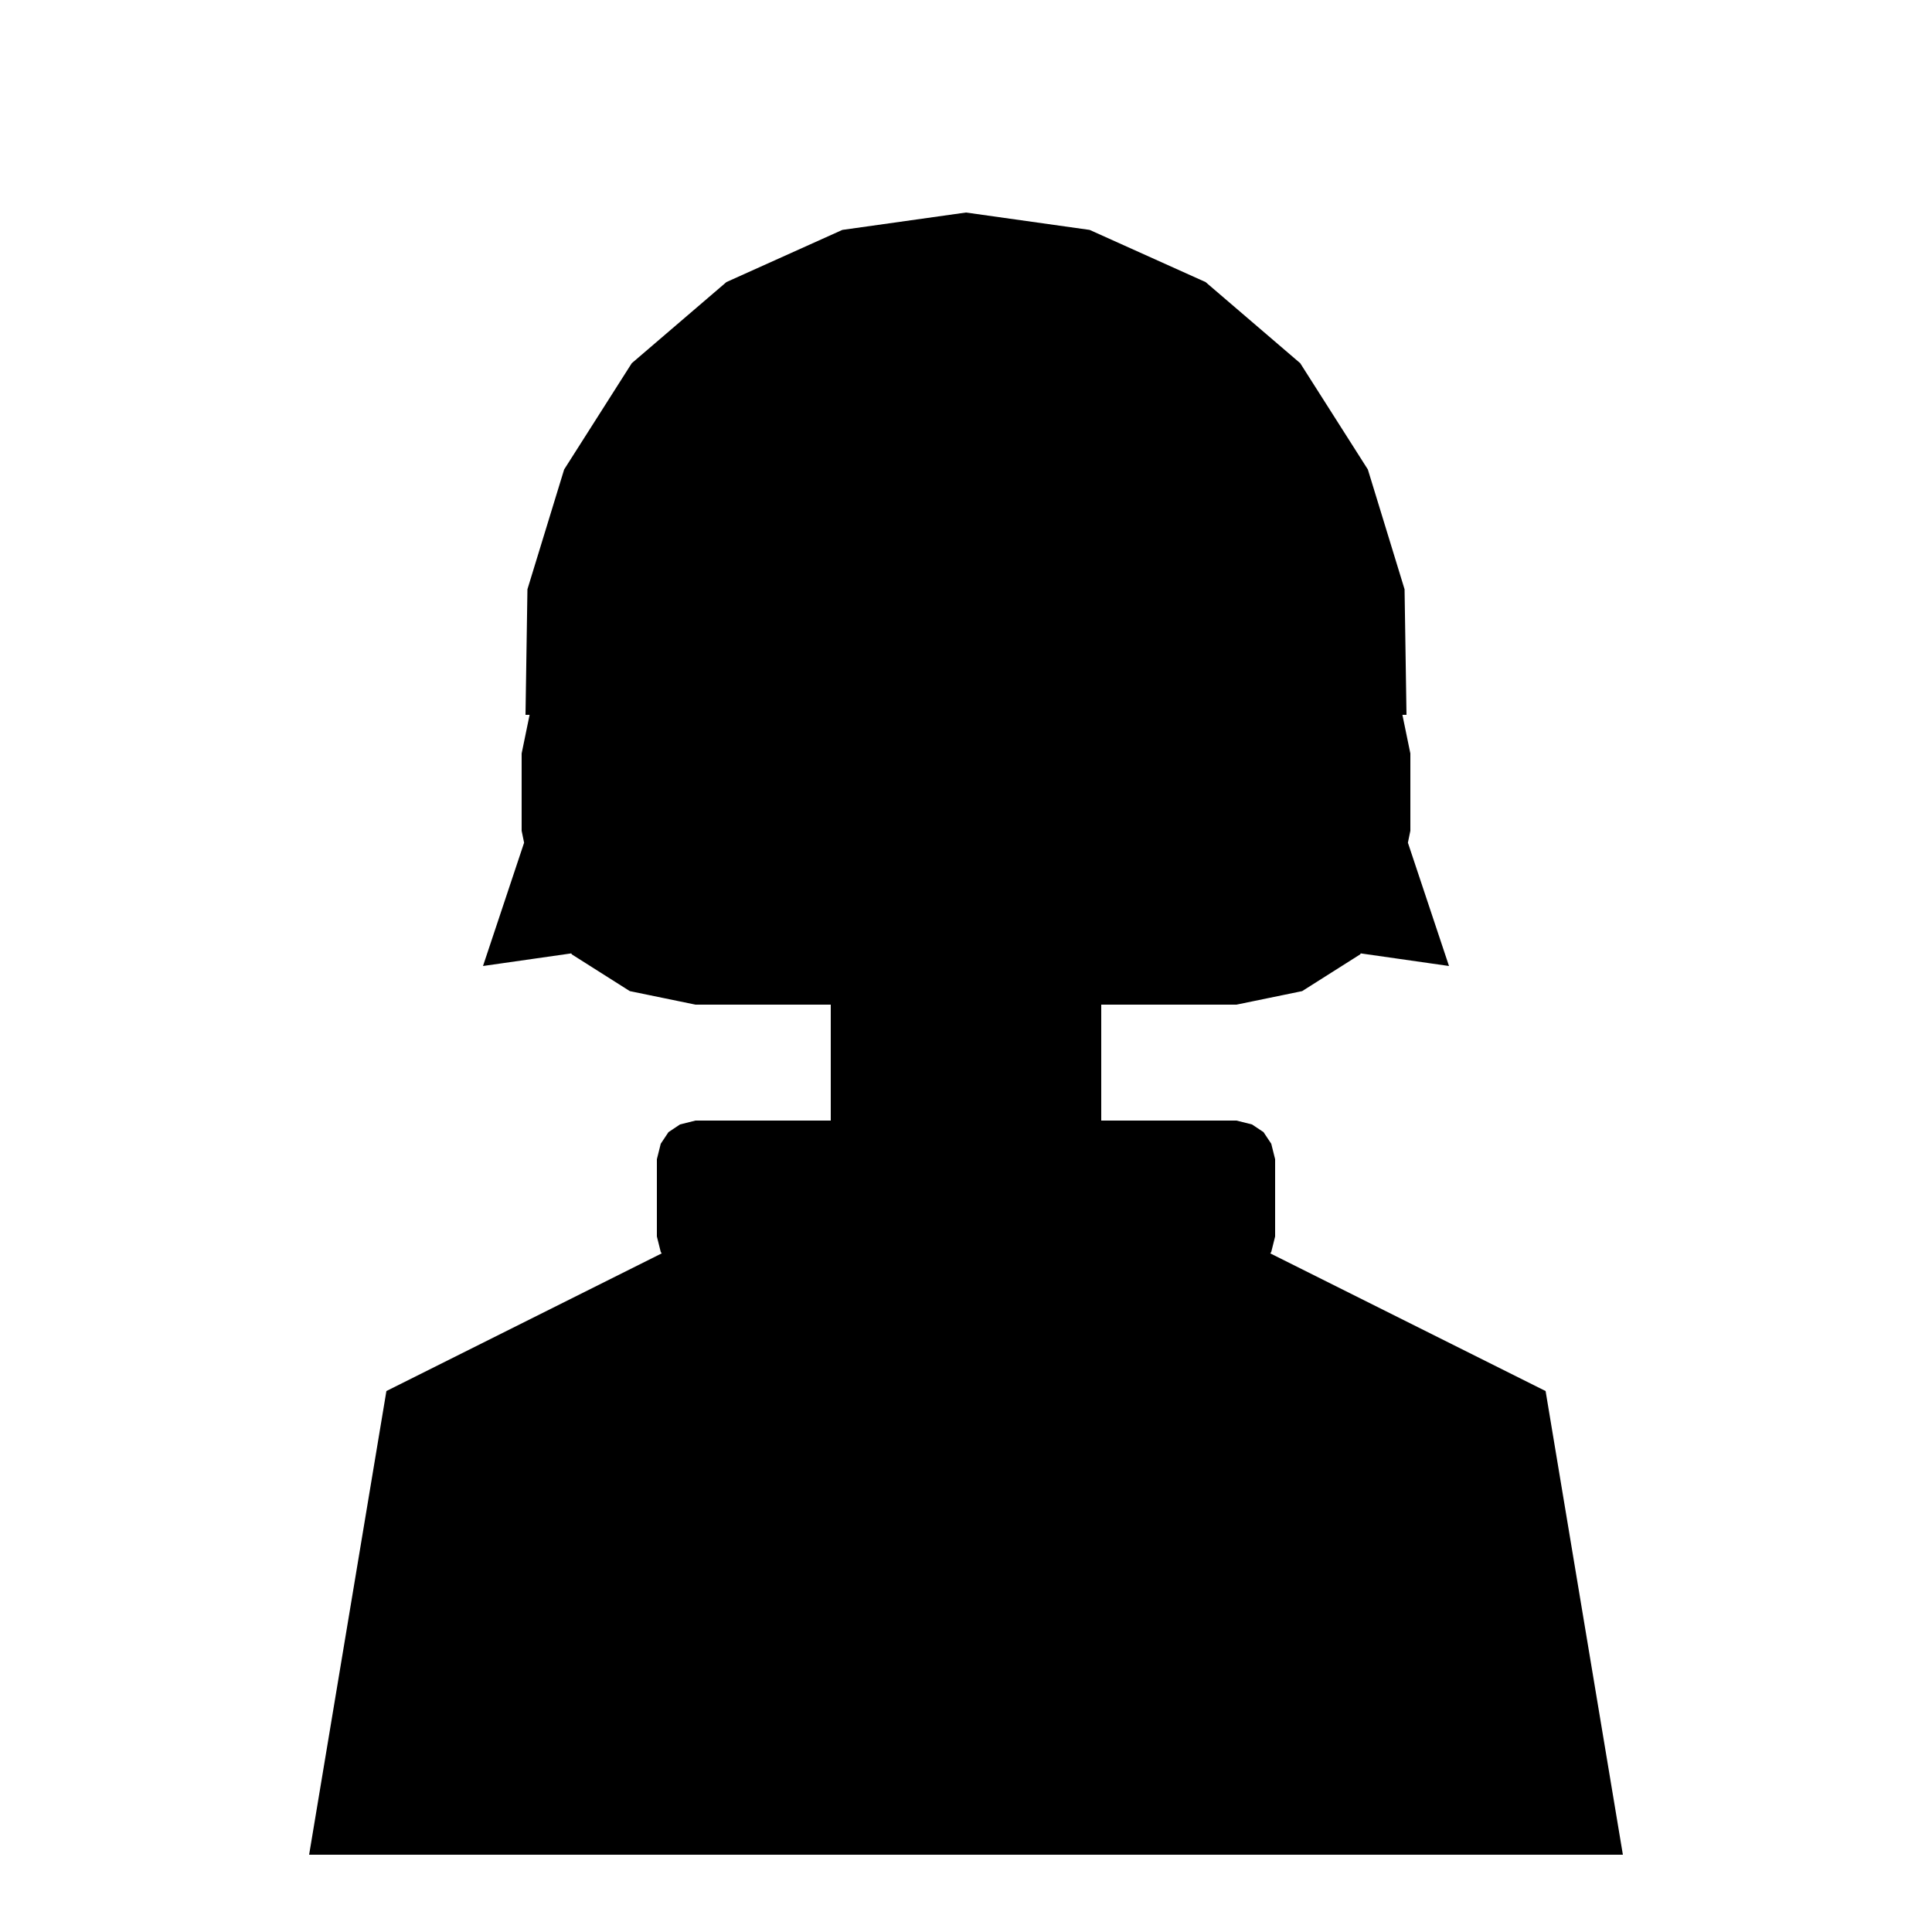
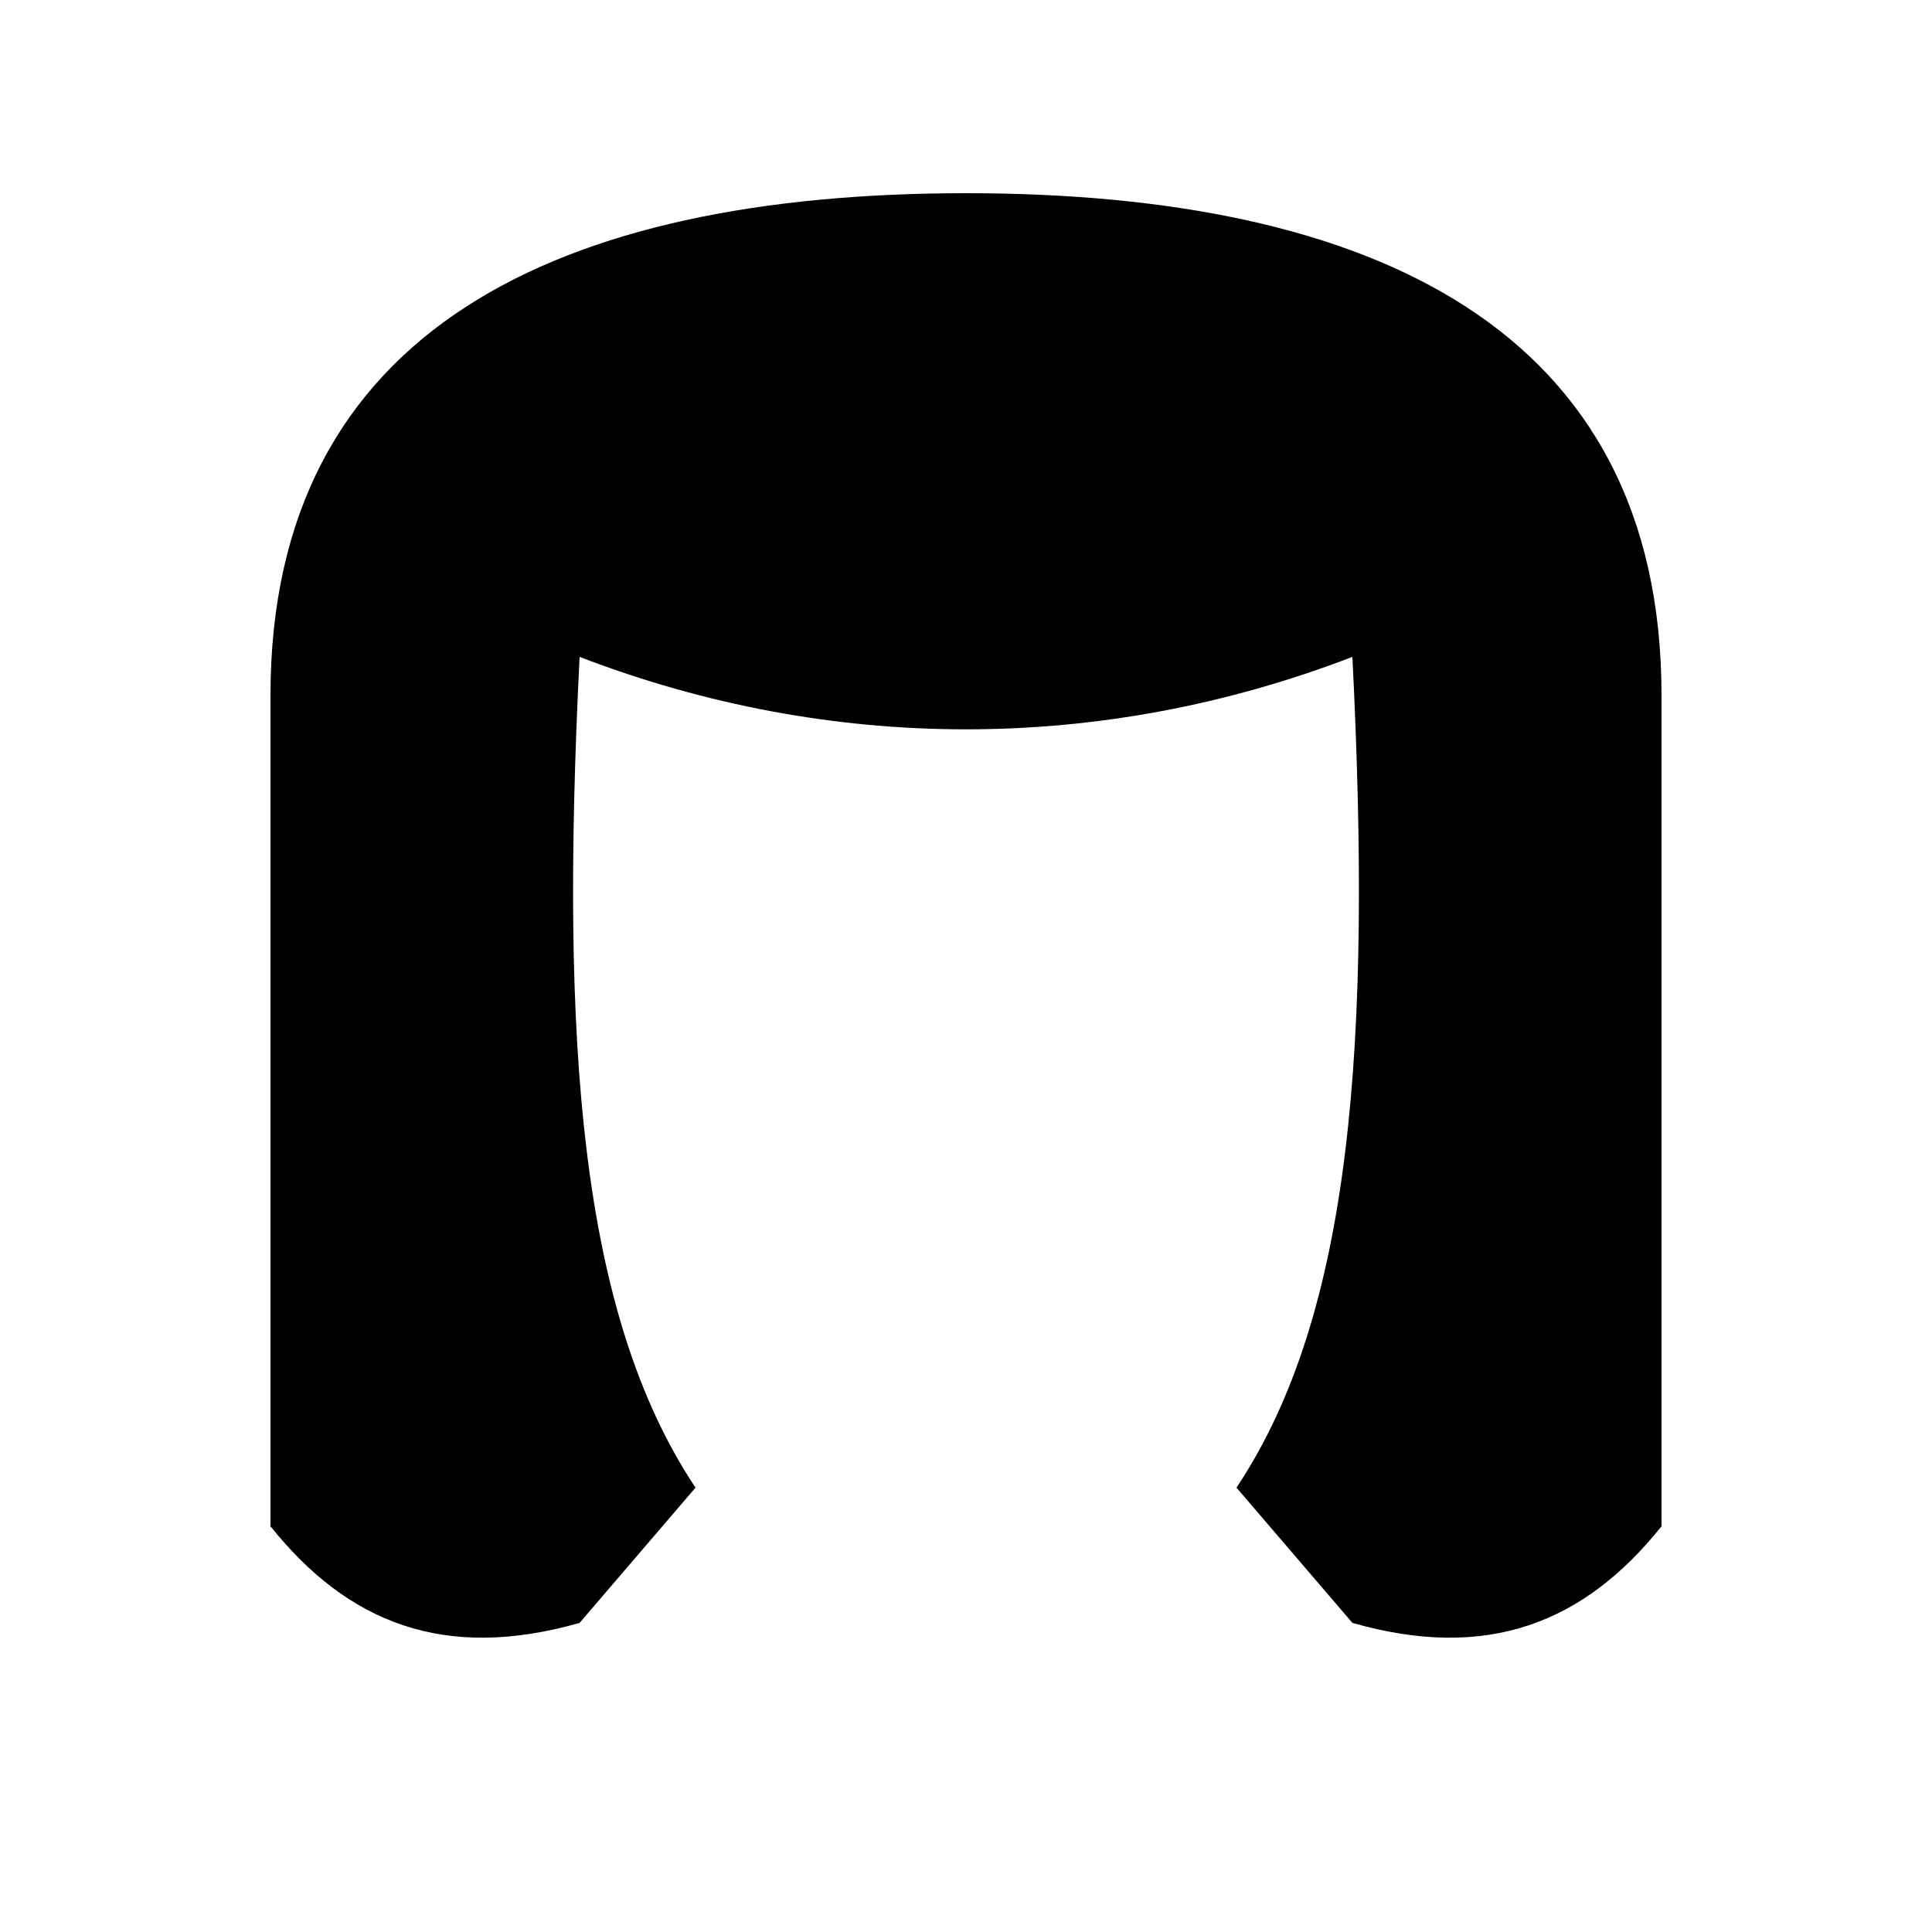
<svg xmlns="http://www.w3.org/2000/svg" viewBox="0 0 100 100" fill="currentColor">
-   <path d="M16 96L20 72L36 64L64 64L80 72L84 96ZM34 60L34.2 59.2L34.6 58.6L35.2 58.2L36 58L64 58L64.8 58.2L65.4 58.6L65.8 59.2L66 60L66 64L65.8 64.8L65.4 65.4L64.8 65.8L64 66L36 66L35.2 65.8L34.6 65.4L34.2 64.8L34 64ZM57 46L57 60L43 60L43 46ZM33 36A17 17 0 1 1 67 36A17 17 0 1 1 33 36ZM27.2 37L27.3 30.5L29.2 24.3L32.7 18.8L37.6 14.6L43.6 11.9L50 11L56.4 11.9L62.4 14.6L67.3 18.8L70.8 24.3L72.7 30.5L72.8 37ZM27 39L27.7 35.6L29.6 32.6L32.6 30.7L36 30L64 30L67.4 30.7L70.4 32.6L72.3 35.6L73 39L73 43L72.3 46.4L70.4 49.4L67.4 51.3L64 52L36 52L32.6 51.3L29.6 49.4L27.7 46.4L27 43ZM39 48L25 50L31 32L37 30ZM63 30L69 32L75 50L61 48Z" />
+   <path d="M14 79L14 36C14 17 29 10 50 10C71 10 86 17 86 36L86 79C82 84 77 86 70 84L64 77C70 68 71 54 70 34C57 39 43 39 30 34C29 54 30 68 36 77L30 84C23 86 18 84 14 79Z" />
</svg>
